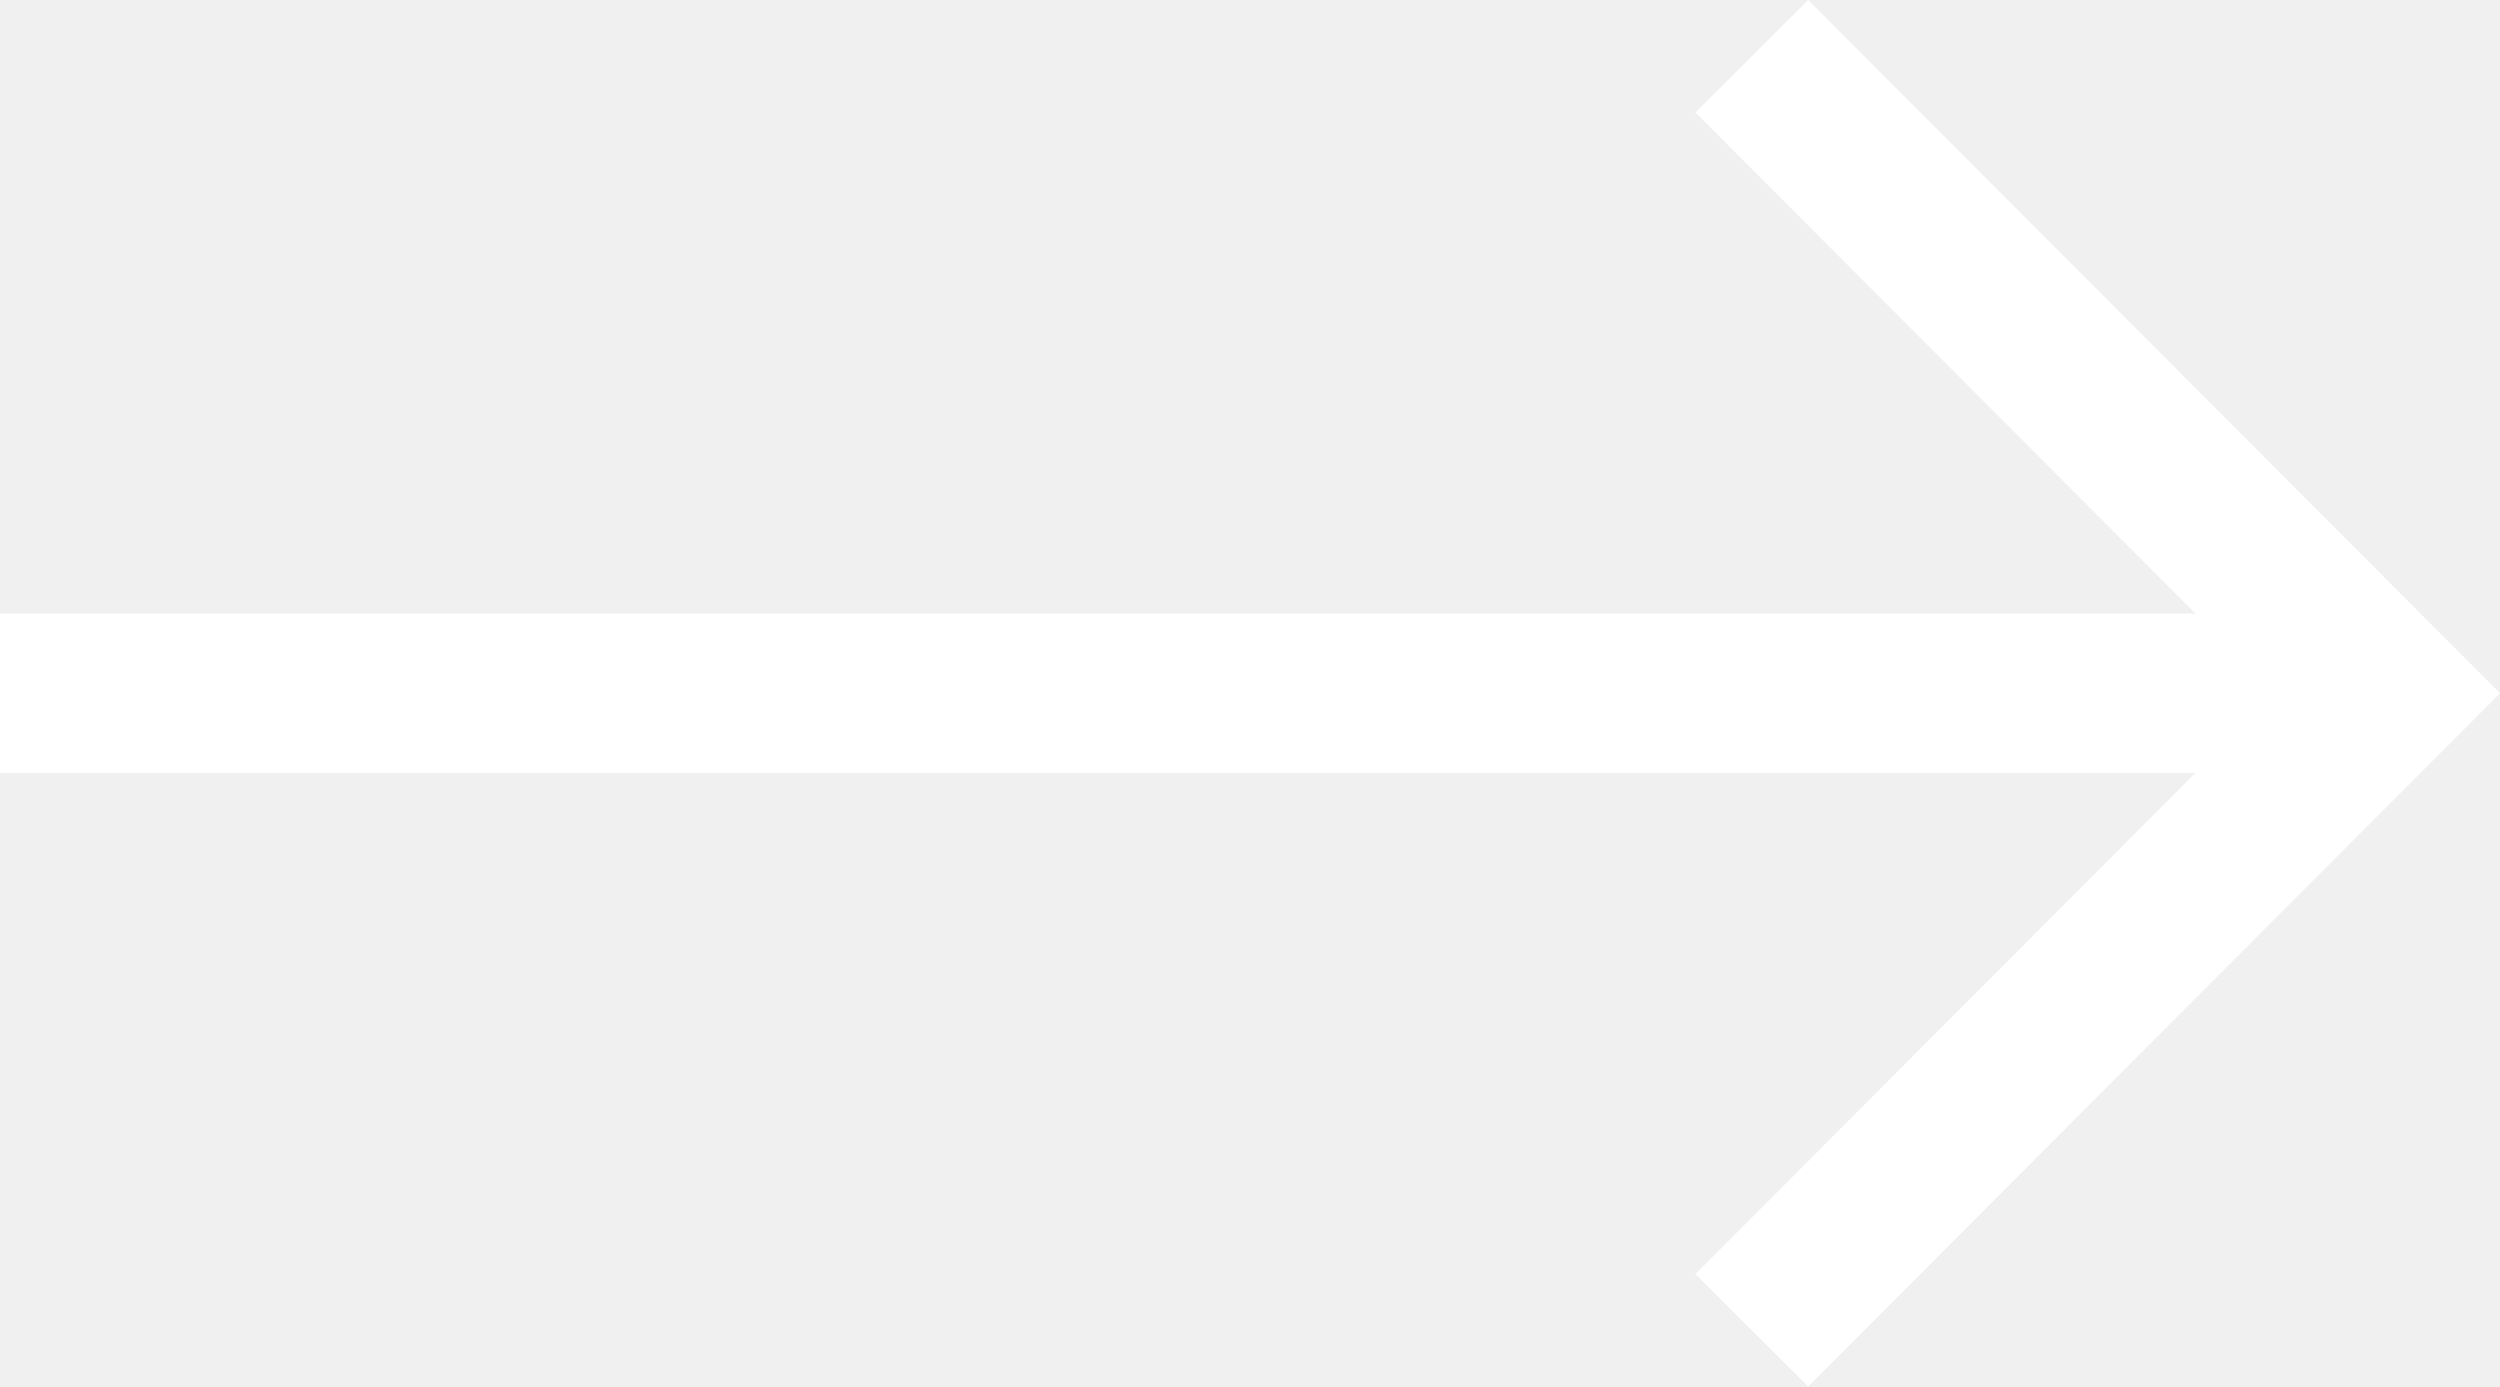
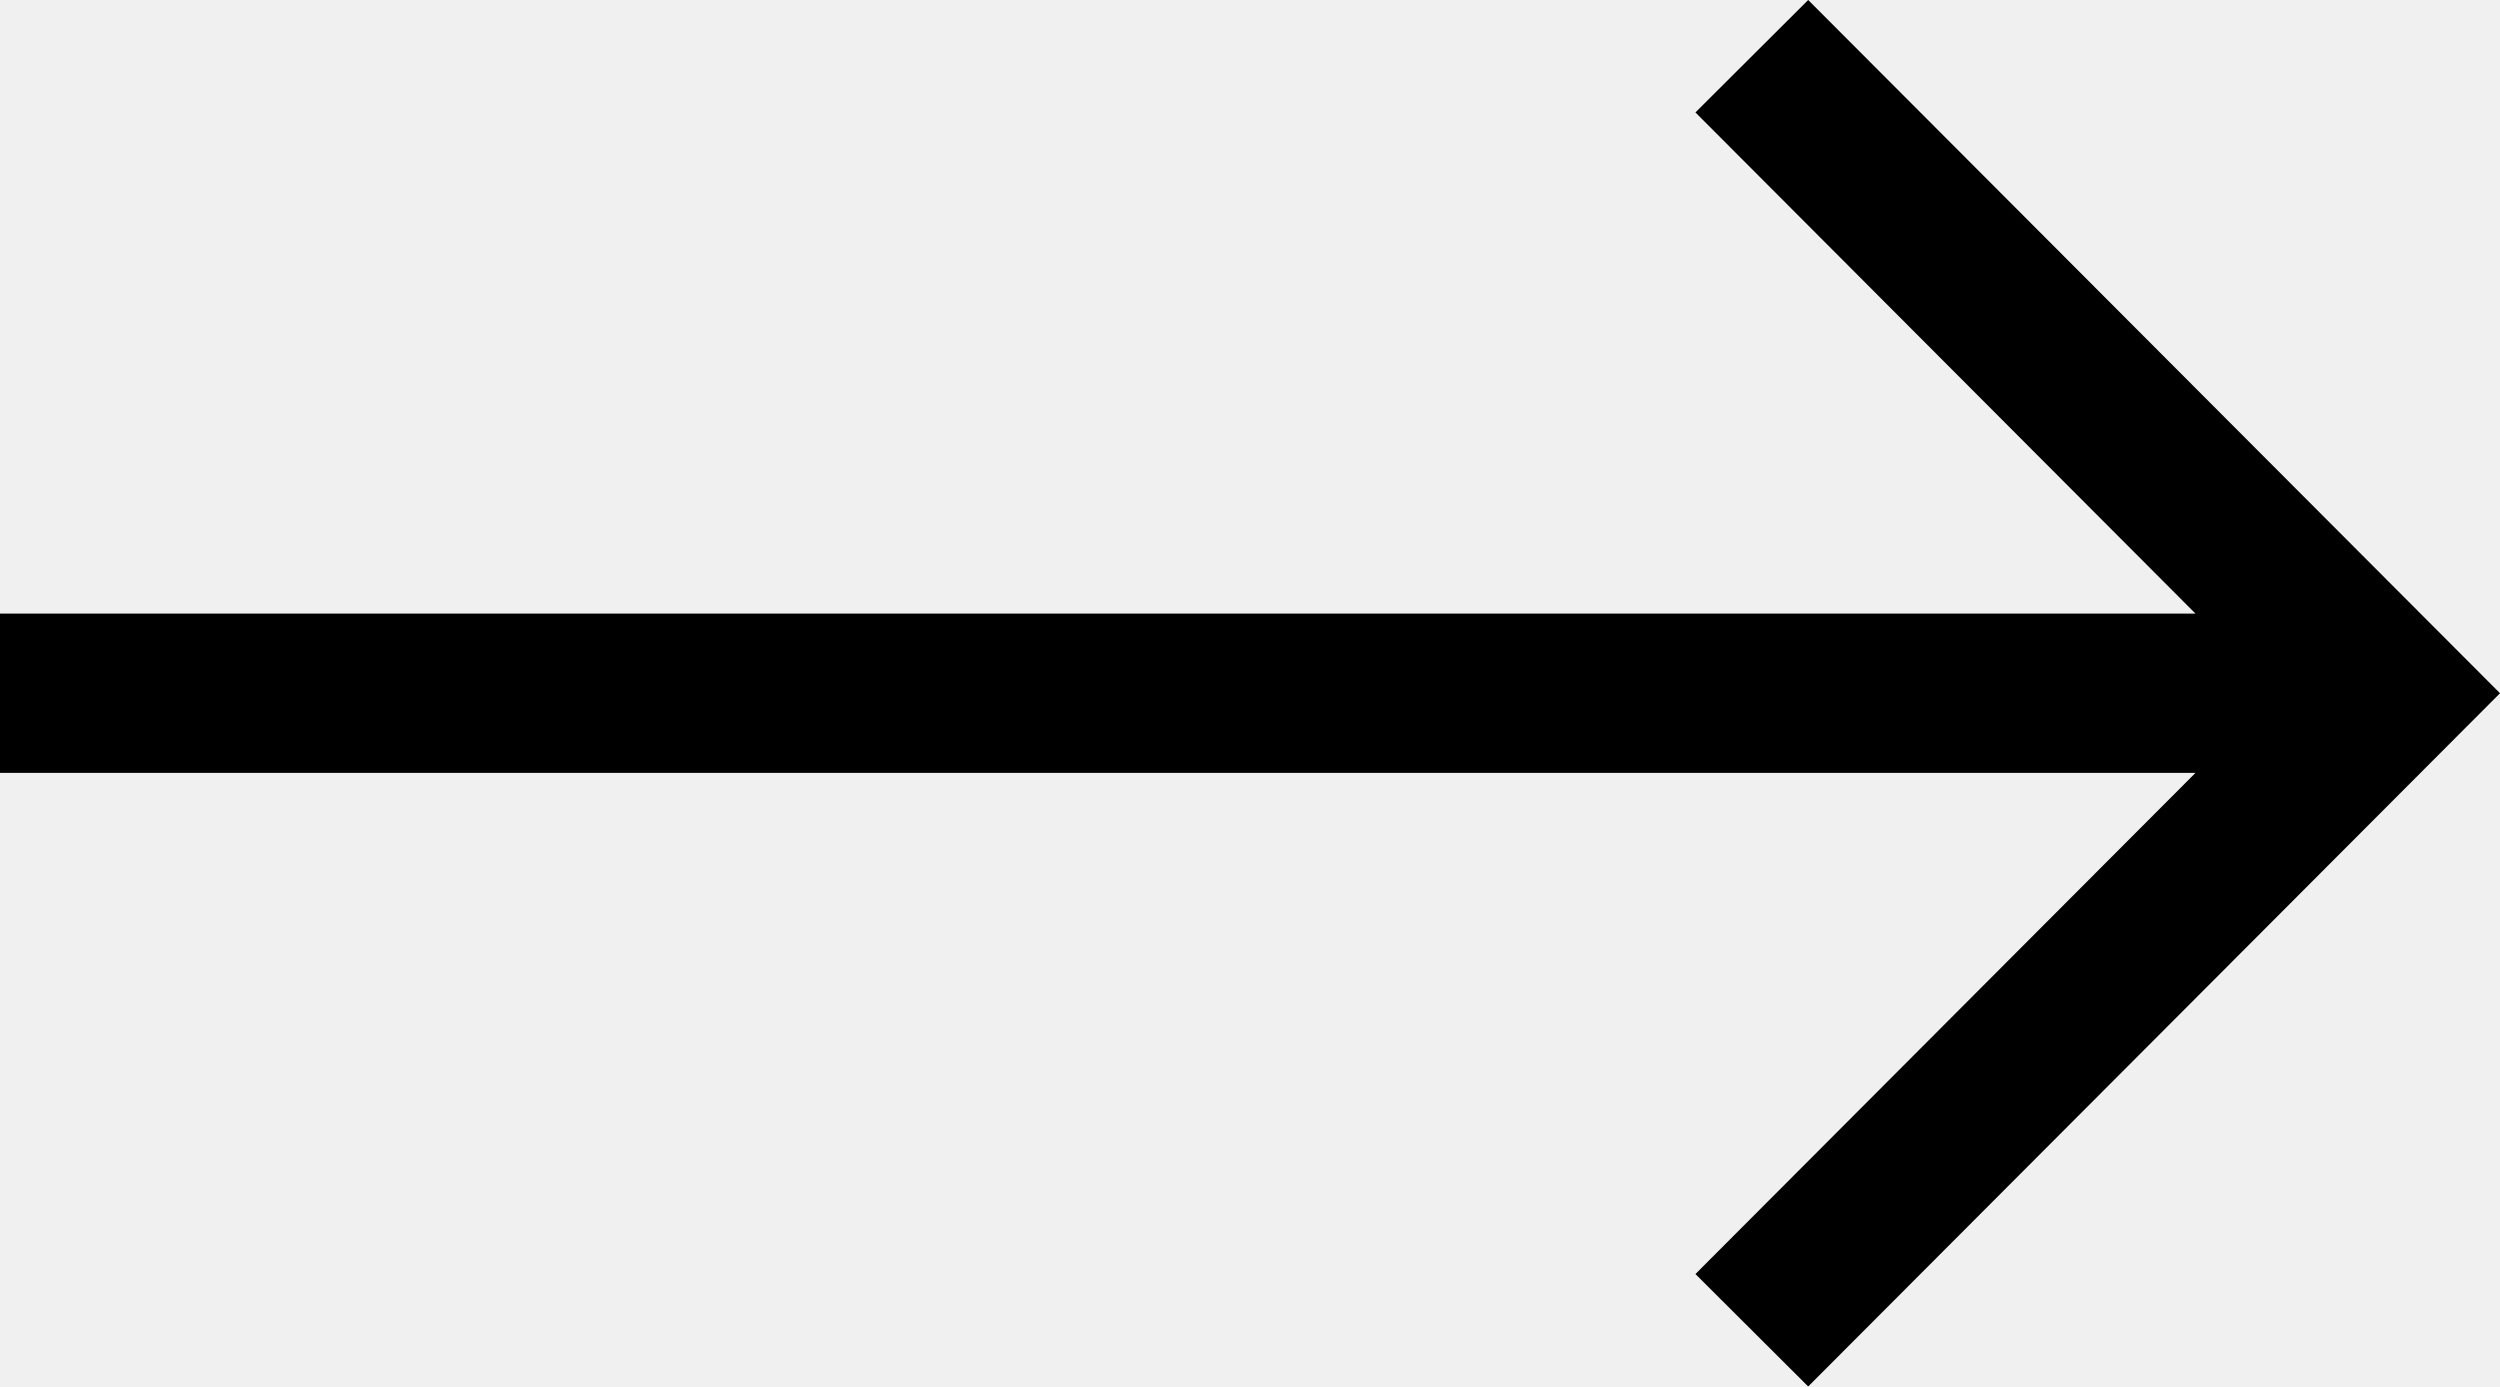
- <svg xmlns="http://www.w3.org/2000/svg" id="right-arrow-foward-sign" fill="white" version="1.1" viewBox="0 0 15.698 8.706" xml:space="preserve">
+ <svg xmlns="http://www.w3.org/2000/svg" id="right-arrow-foward-sign" fill="black" version="1.1" viewBox="0 0 15.698 8.706" xml:space="preserve">
  <polygon points="11.354,0 10.646,0.706 13.786,3.853 0,3.853 0,4.853 13.786,4.853 10.646,8 11.354,8.706 15.698,4.353 " />
</svg>
